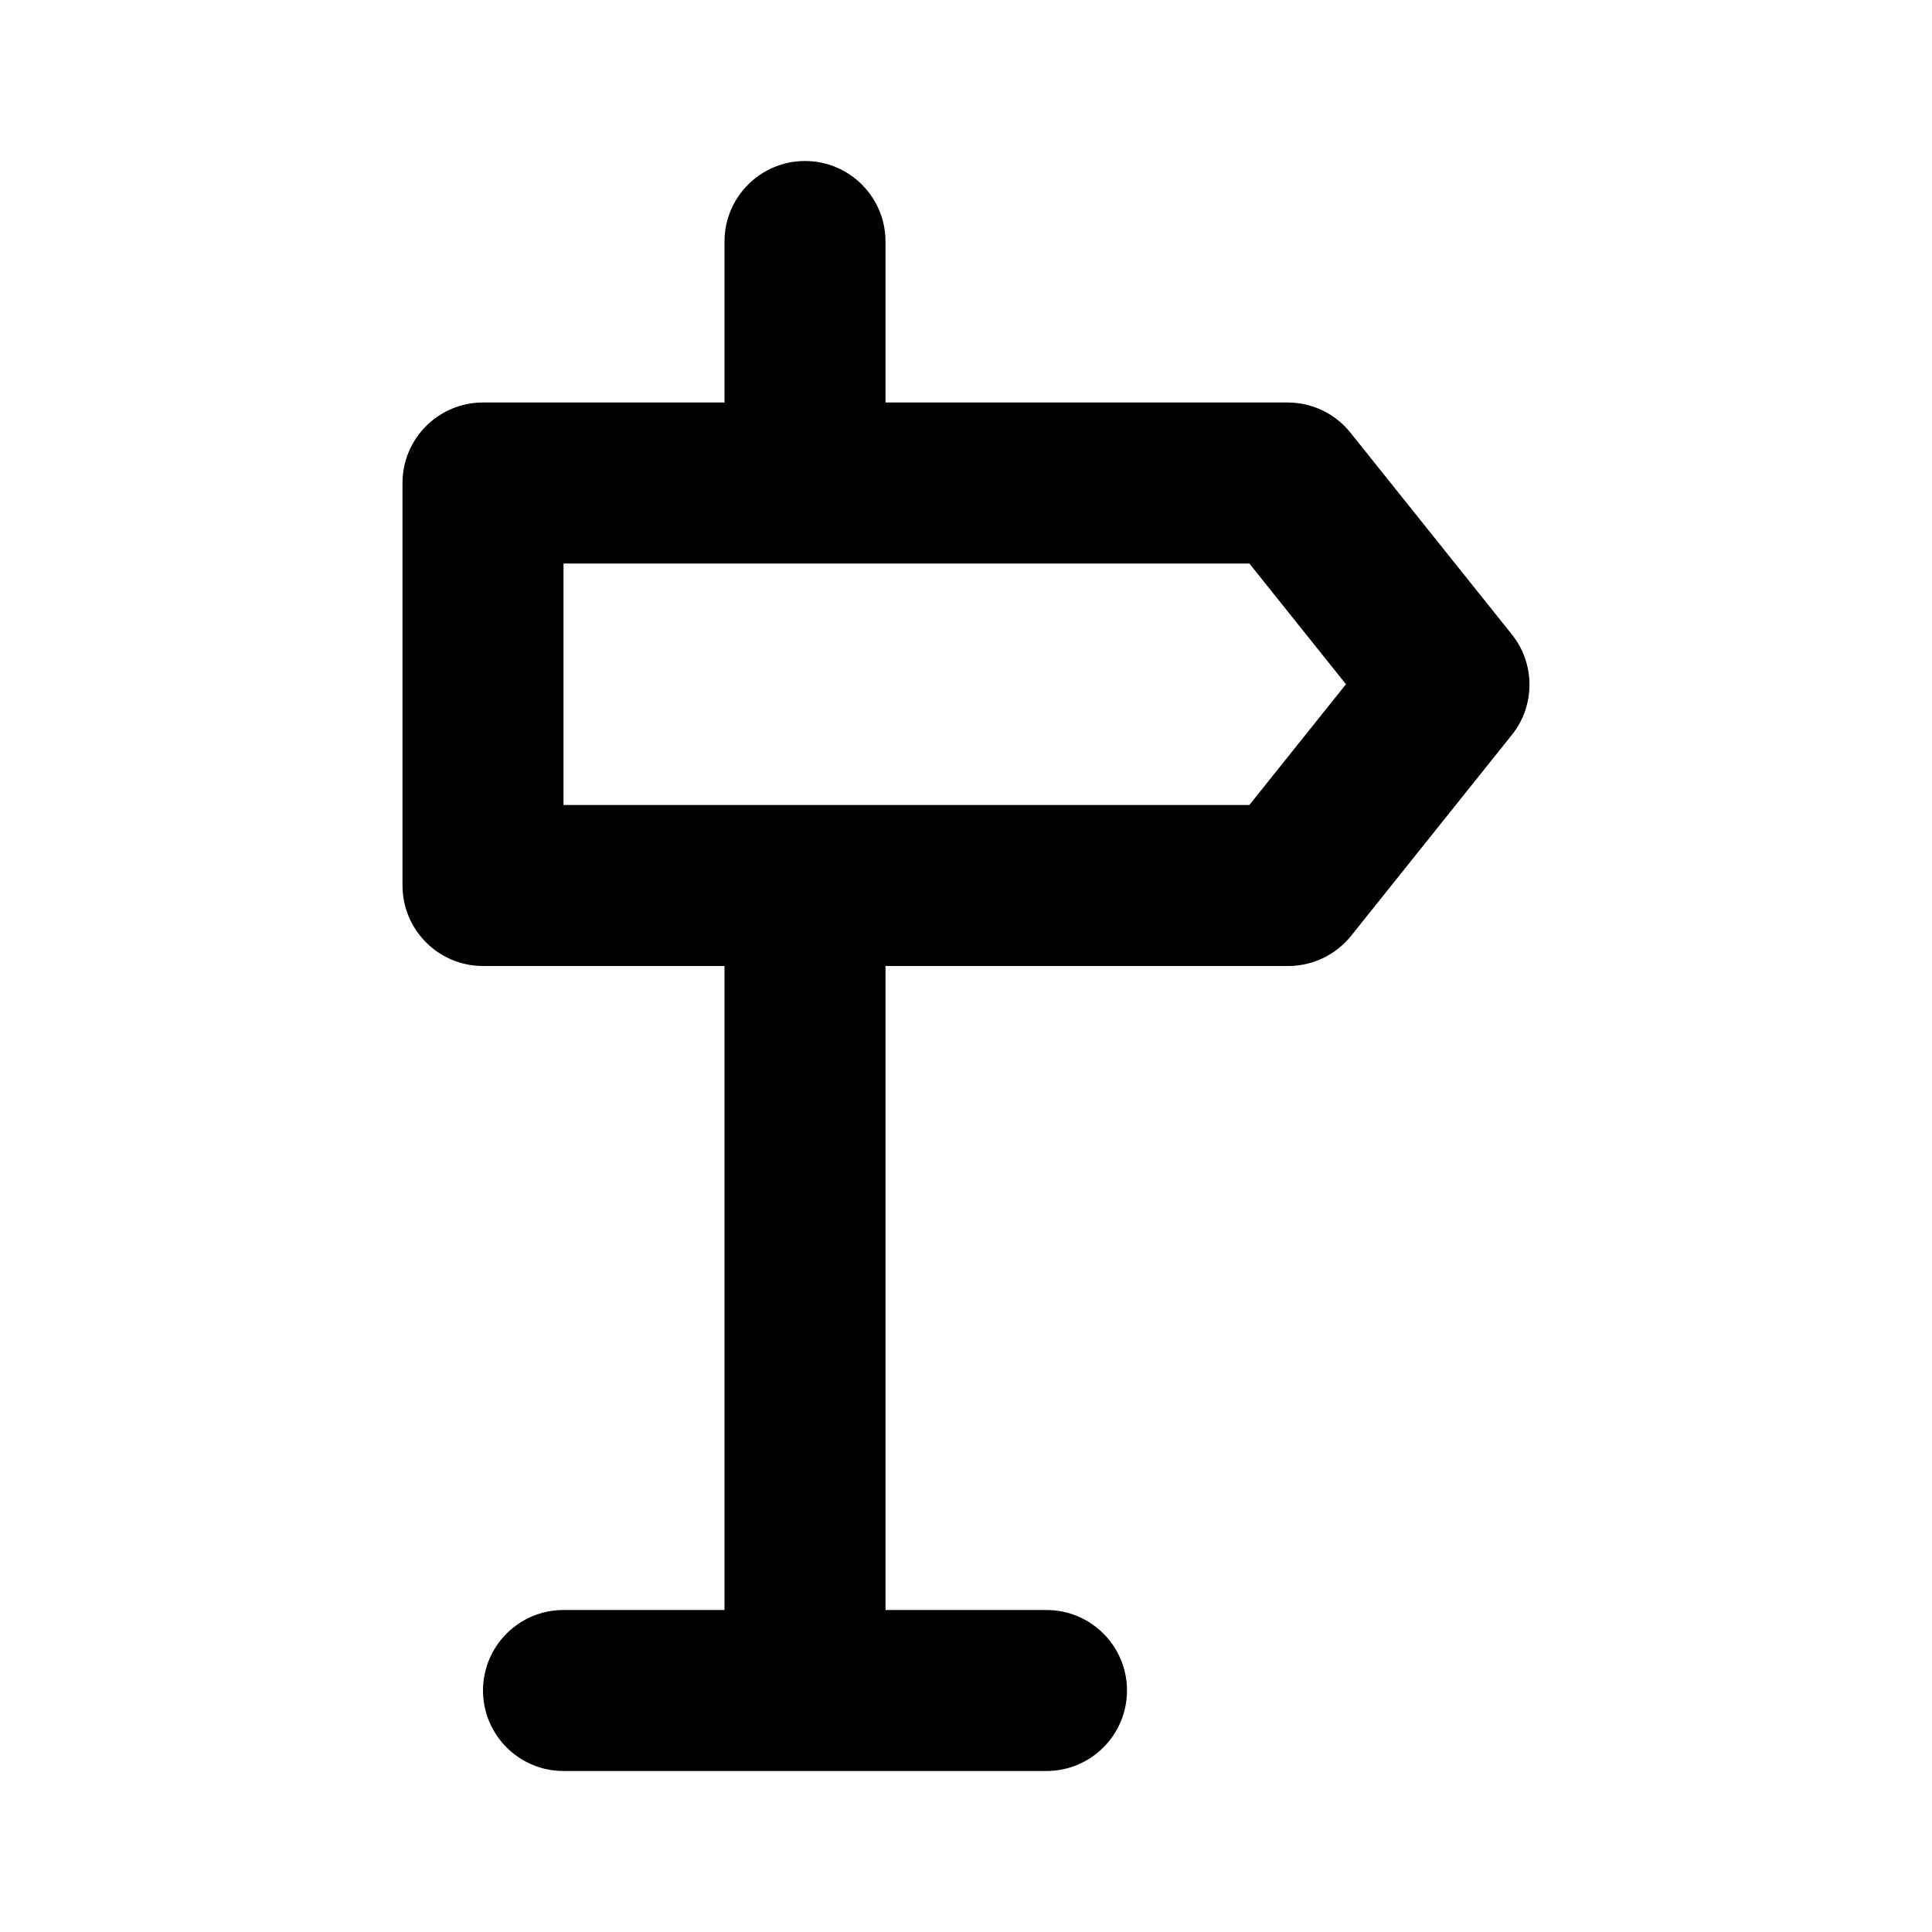
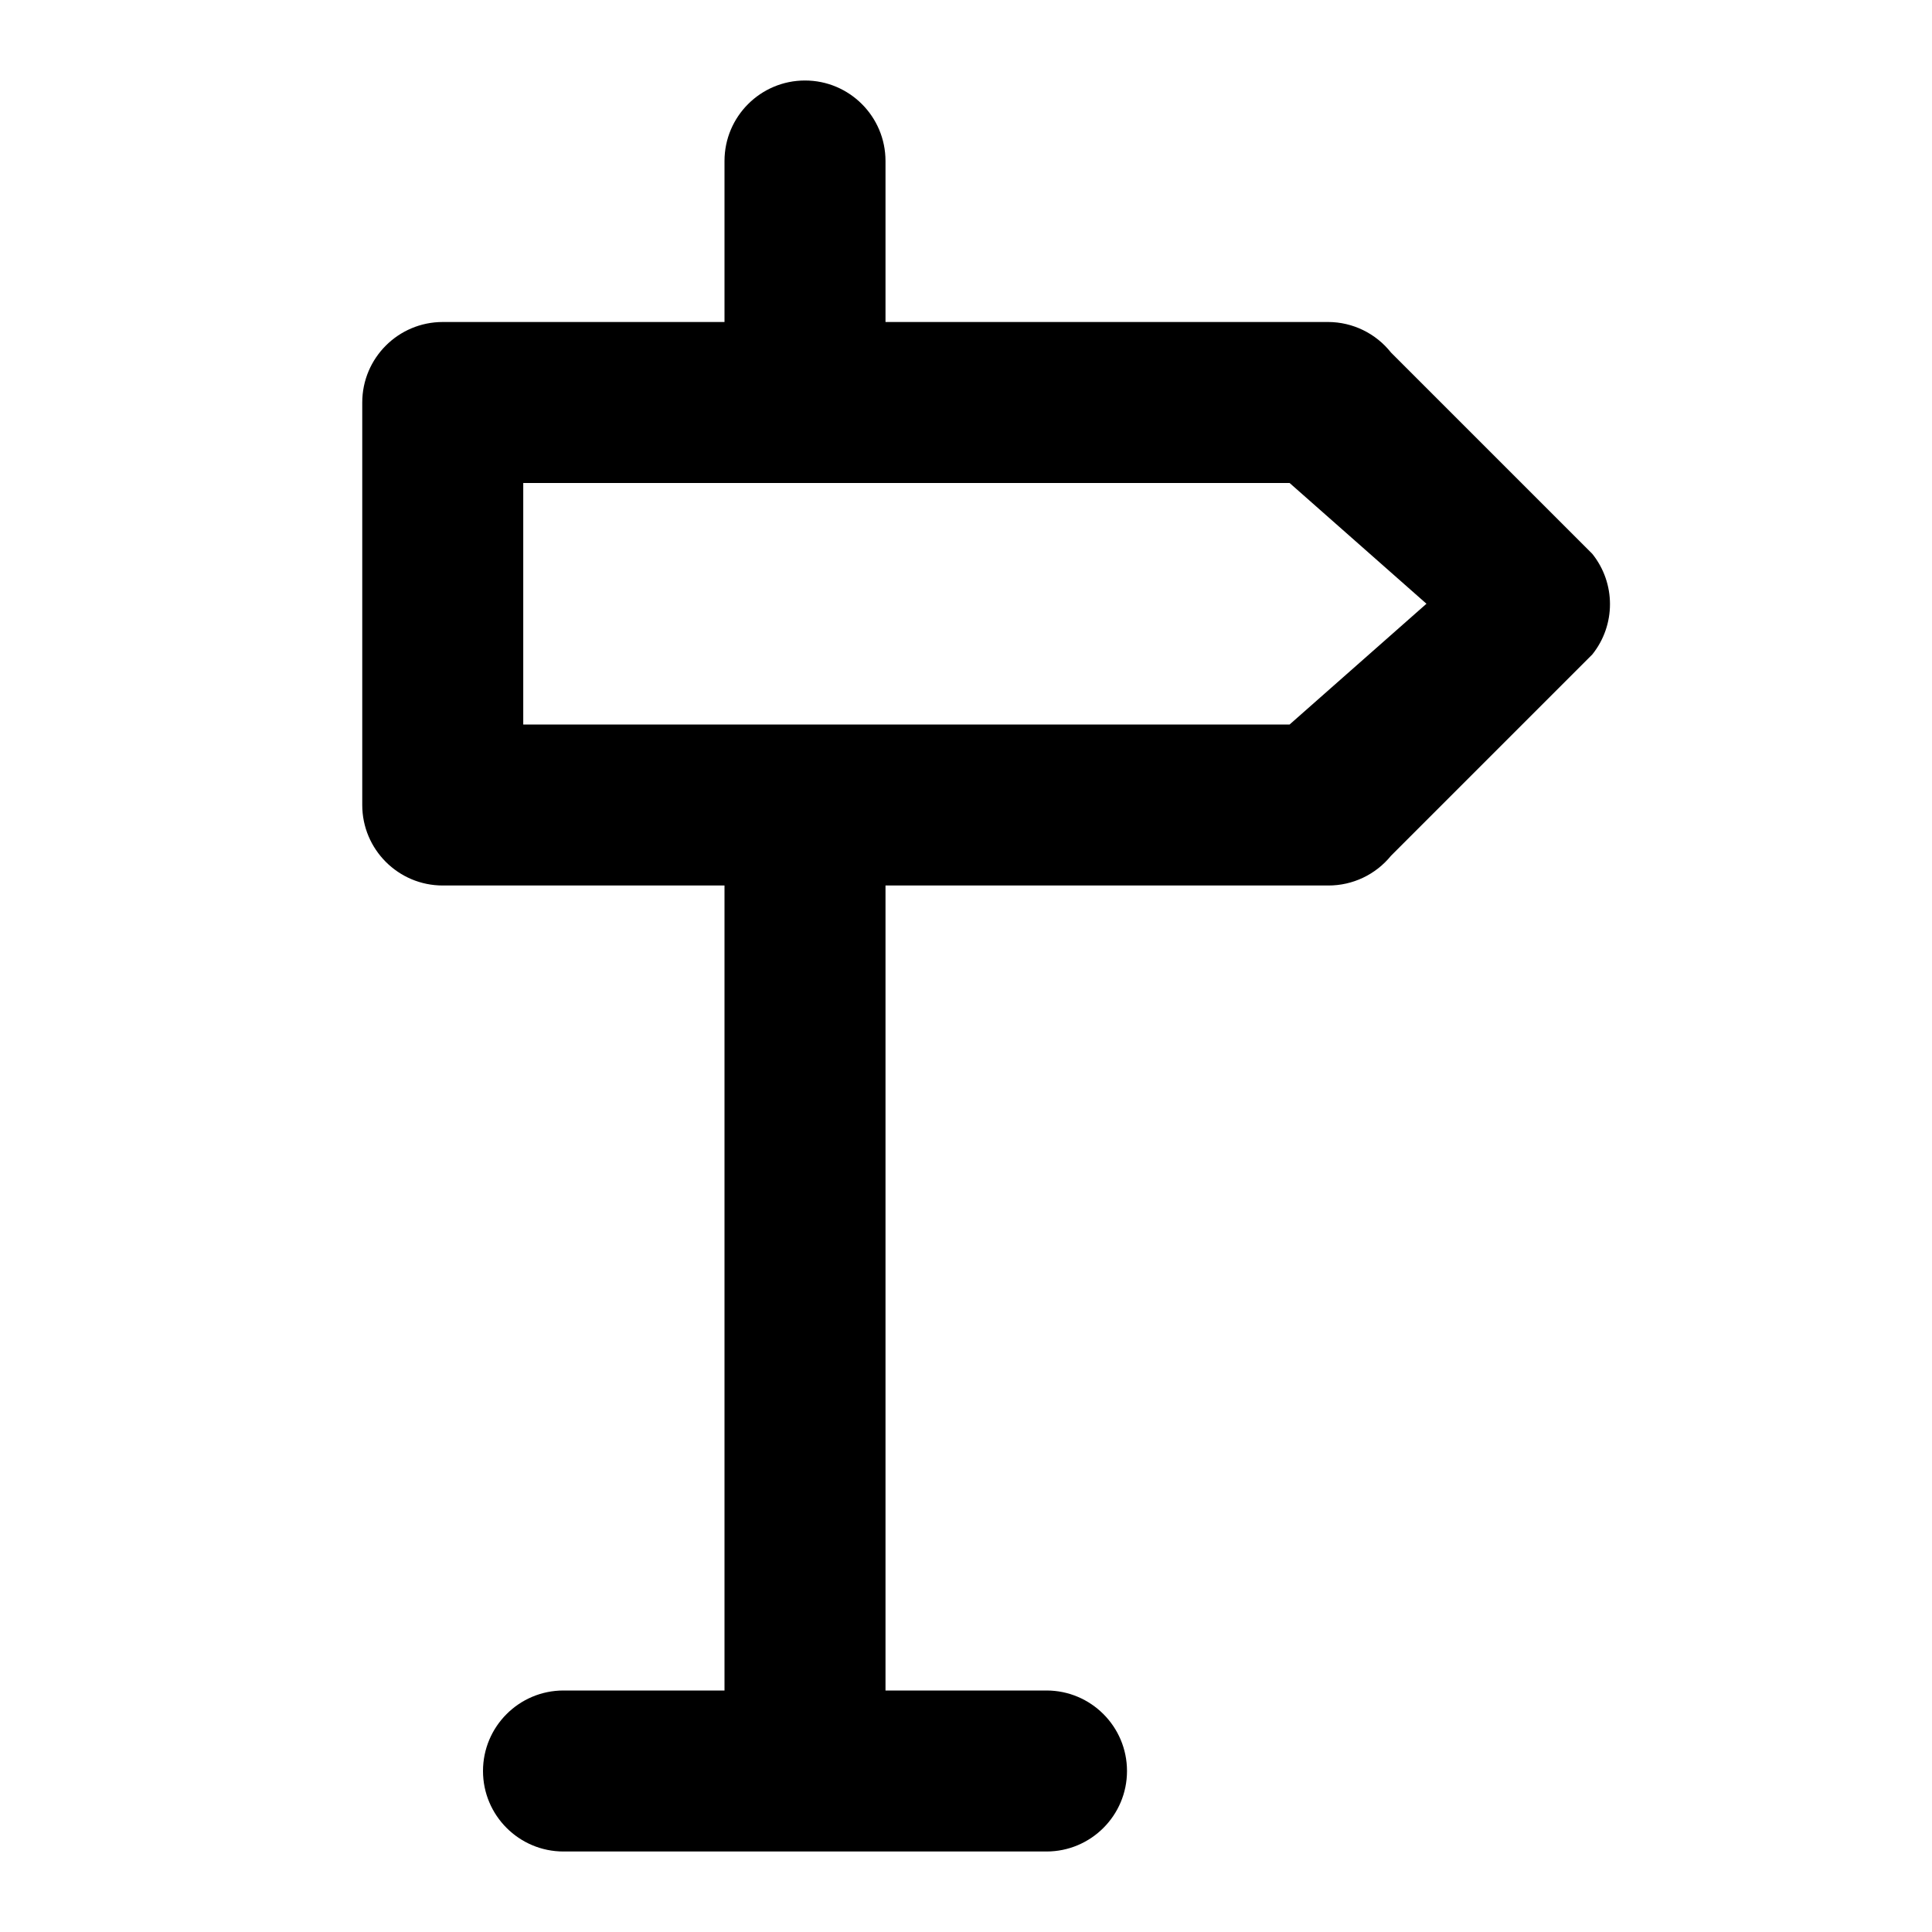
<svg xmlns="http://www.w3.org/2000/svg" width="24" height="24" viewBox="0 0 24 24">
-   <path d="M5,6 L5,11 L5,11 C5,11.552 5.448,12 6,12 L9,12 L9,20 L7,20 L7,20 C6.448,20 6,20.448 6,21 C6,21.552 6.448,22 7,22 L13,22 L13,22 C13.552,22 14,21.552 14,21 C14,20.448 13.552,20 13,20 L11,20 L11,12 L16,12 L16,12 C16.303,12.001 16.589,11.865 16.78,11.63 L18.78,9.13 L18.78,9.13 C19.073,8.765 19.073,8.245 18.78,7.88 L16.78,5.38 L16.78,5.38 C16.591,5.141 16.304,5.001 16,5 L11,5 L11,3 L11,3 C11,2.448 10.552,2 10,2 C9.448,2 9,2.448 9,3 L9,5 L6,5 L6,5 C5.448,5 5,5.448 5,6 C5,6 5,6 5,6 L5,6 Z M7,7 L15.52,7 L16.72,8.5 L15.52,10 L7,10 L7,7 Z" />
+   <path d="M4.5,10 C4.5,10.552 4.948,11 5.5,11 L9,11 L9,21 L7,21 C6.448,21 6,21.448 6,22 C6,22.552 6.448,23 7,23 L13,23 C13.552,23 14,22.552 14,22 C14,21.448 13.552,21 13,21 L11,21 L11,11 L16.5,11 C16.803,11.001 17.089,10.865 17.28,10.63 L19.78,8.13 C20.073,7.765 20.073,7.245 19.78,6.88 L17.28,4.38 C17.091,4.141 16.804,4.001 16.5,4 L11,4 L11,2 C11,1.448 10.552,1 10,1 C9.448,1 9,1.448 9,2 L9,4 L5.5,4 C4.948,4 4.5,4.448 4.5,5 L4.5,10 Z M6.5,6 L16.02,6 L17.72,7.5 L16.02,9 L6.5,9 L6.5,6 Z" />
</svg>
